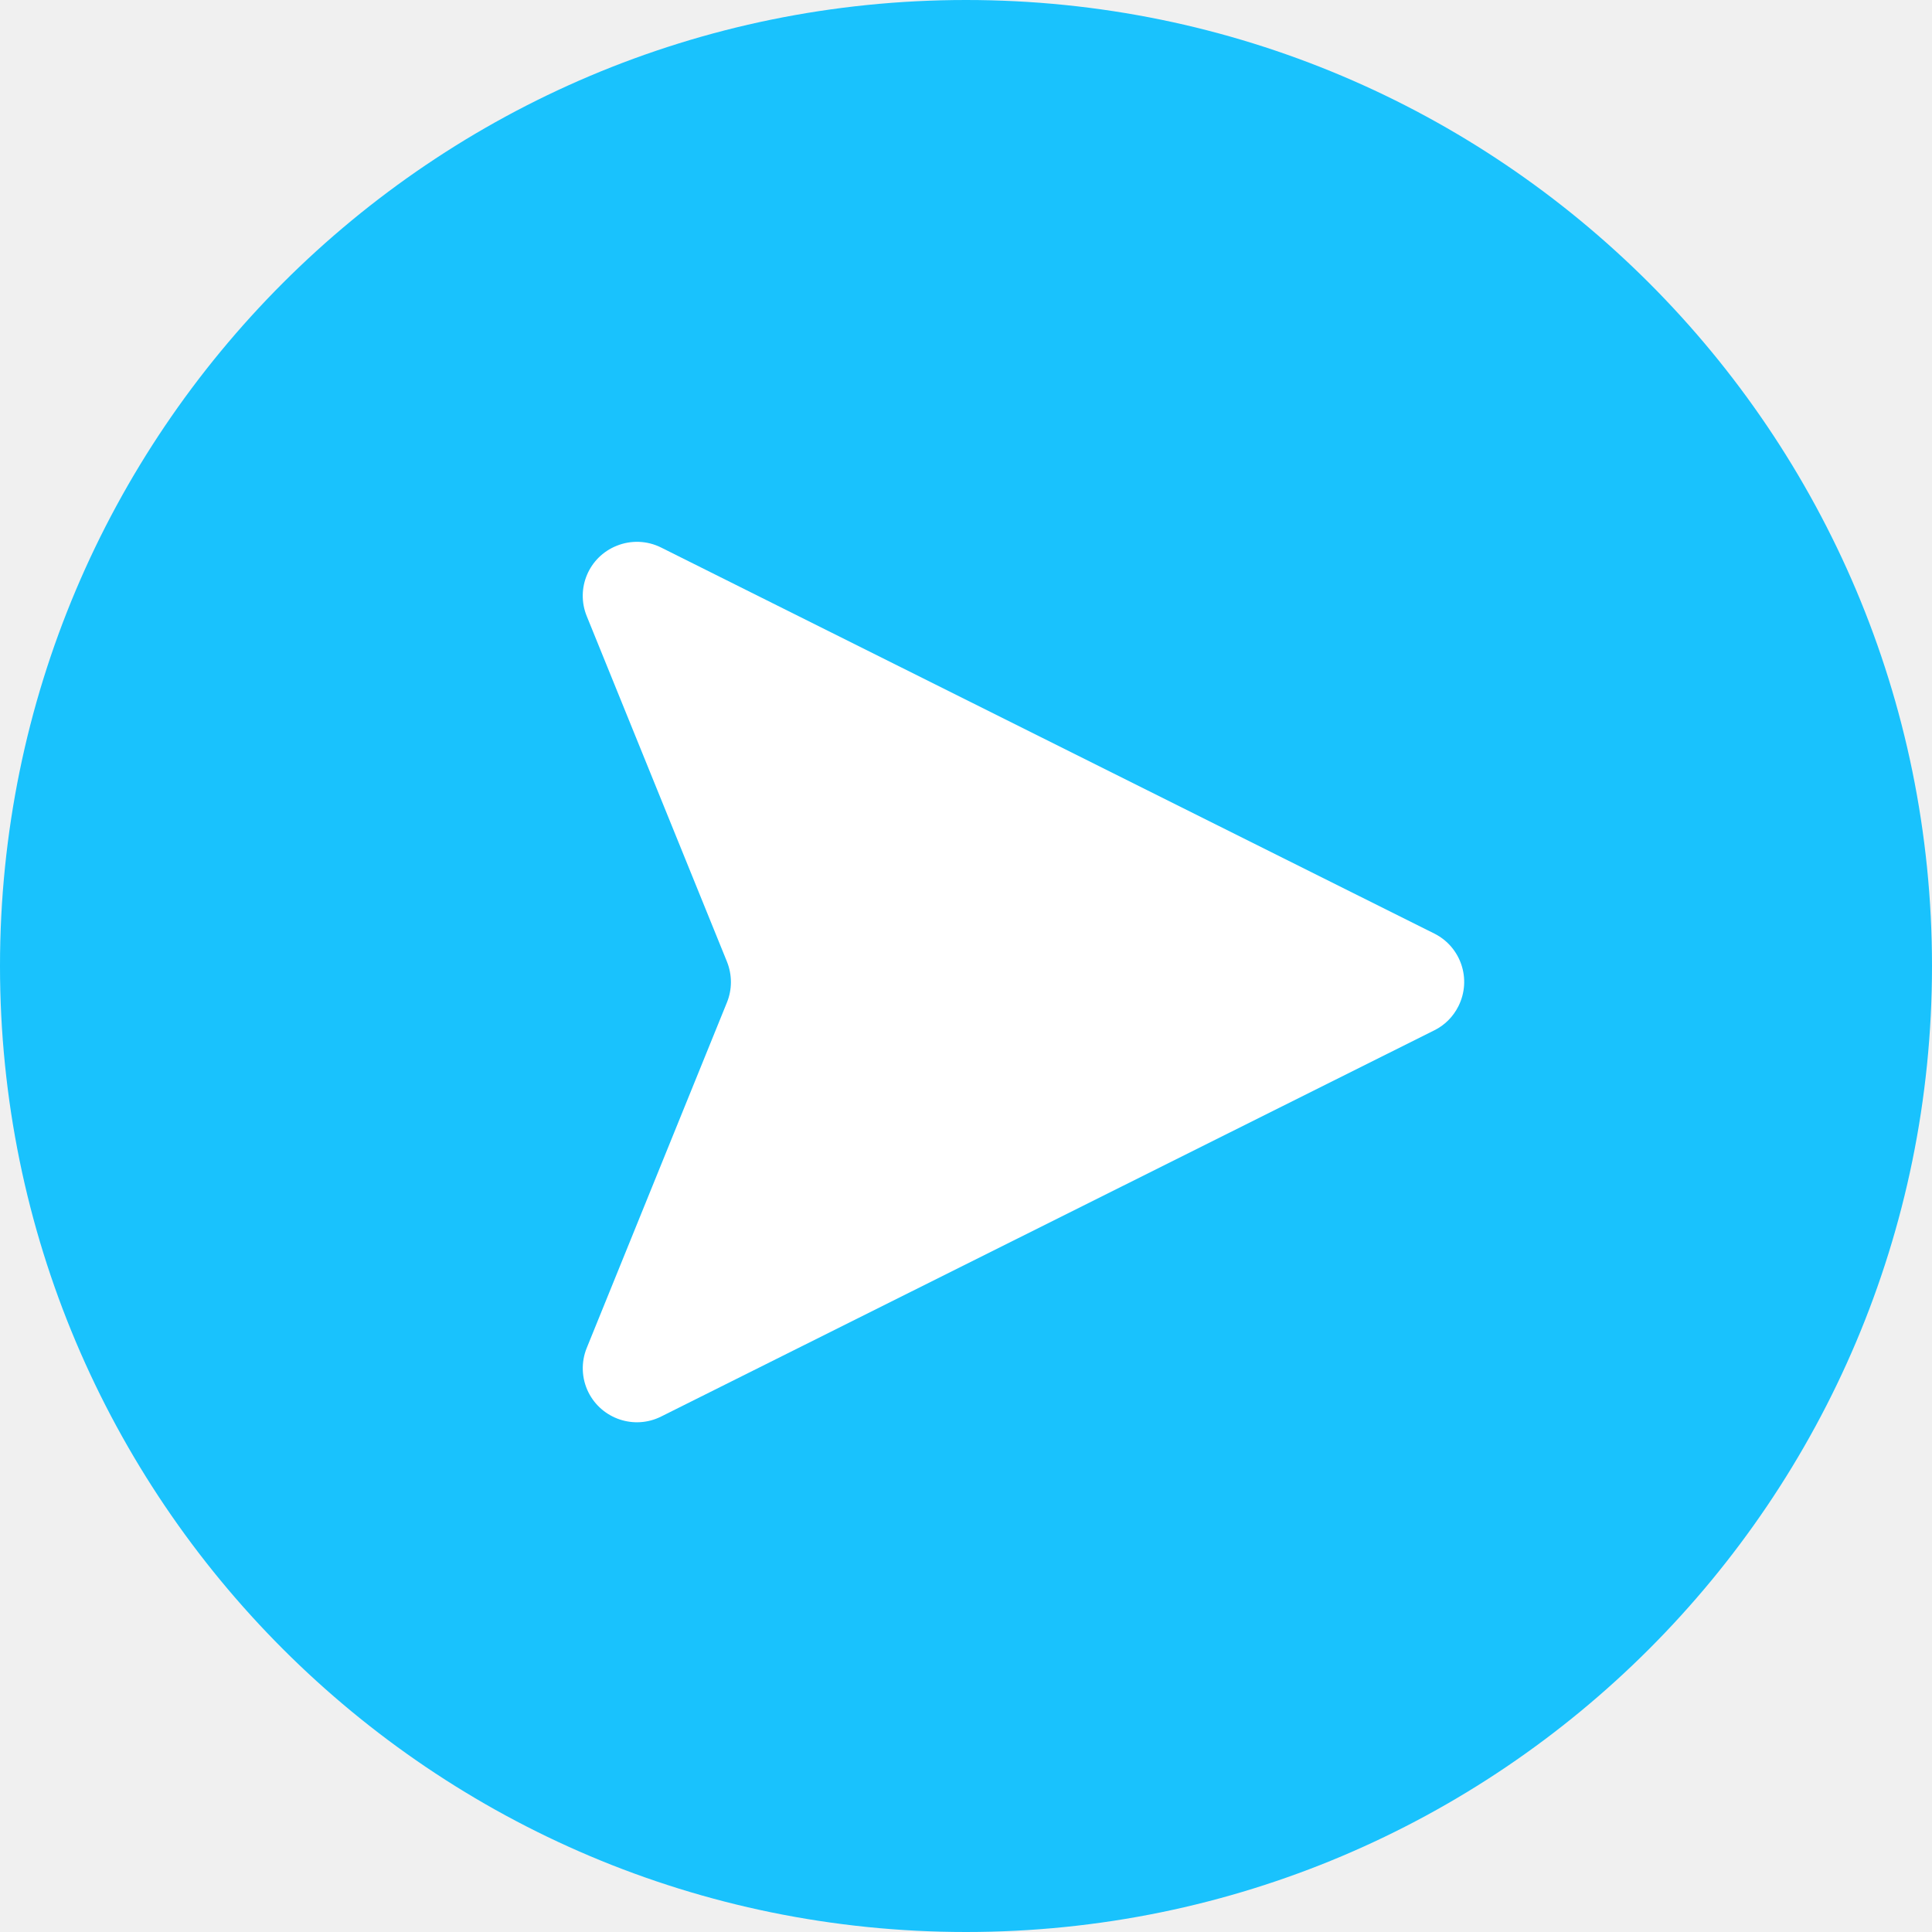
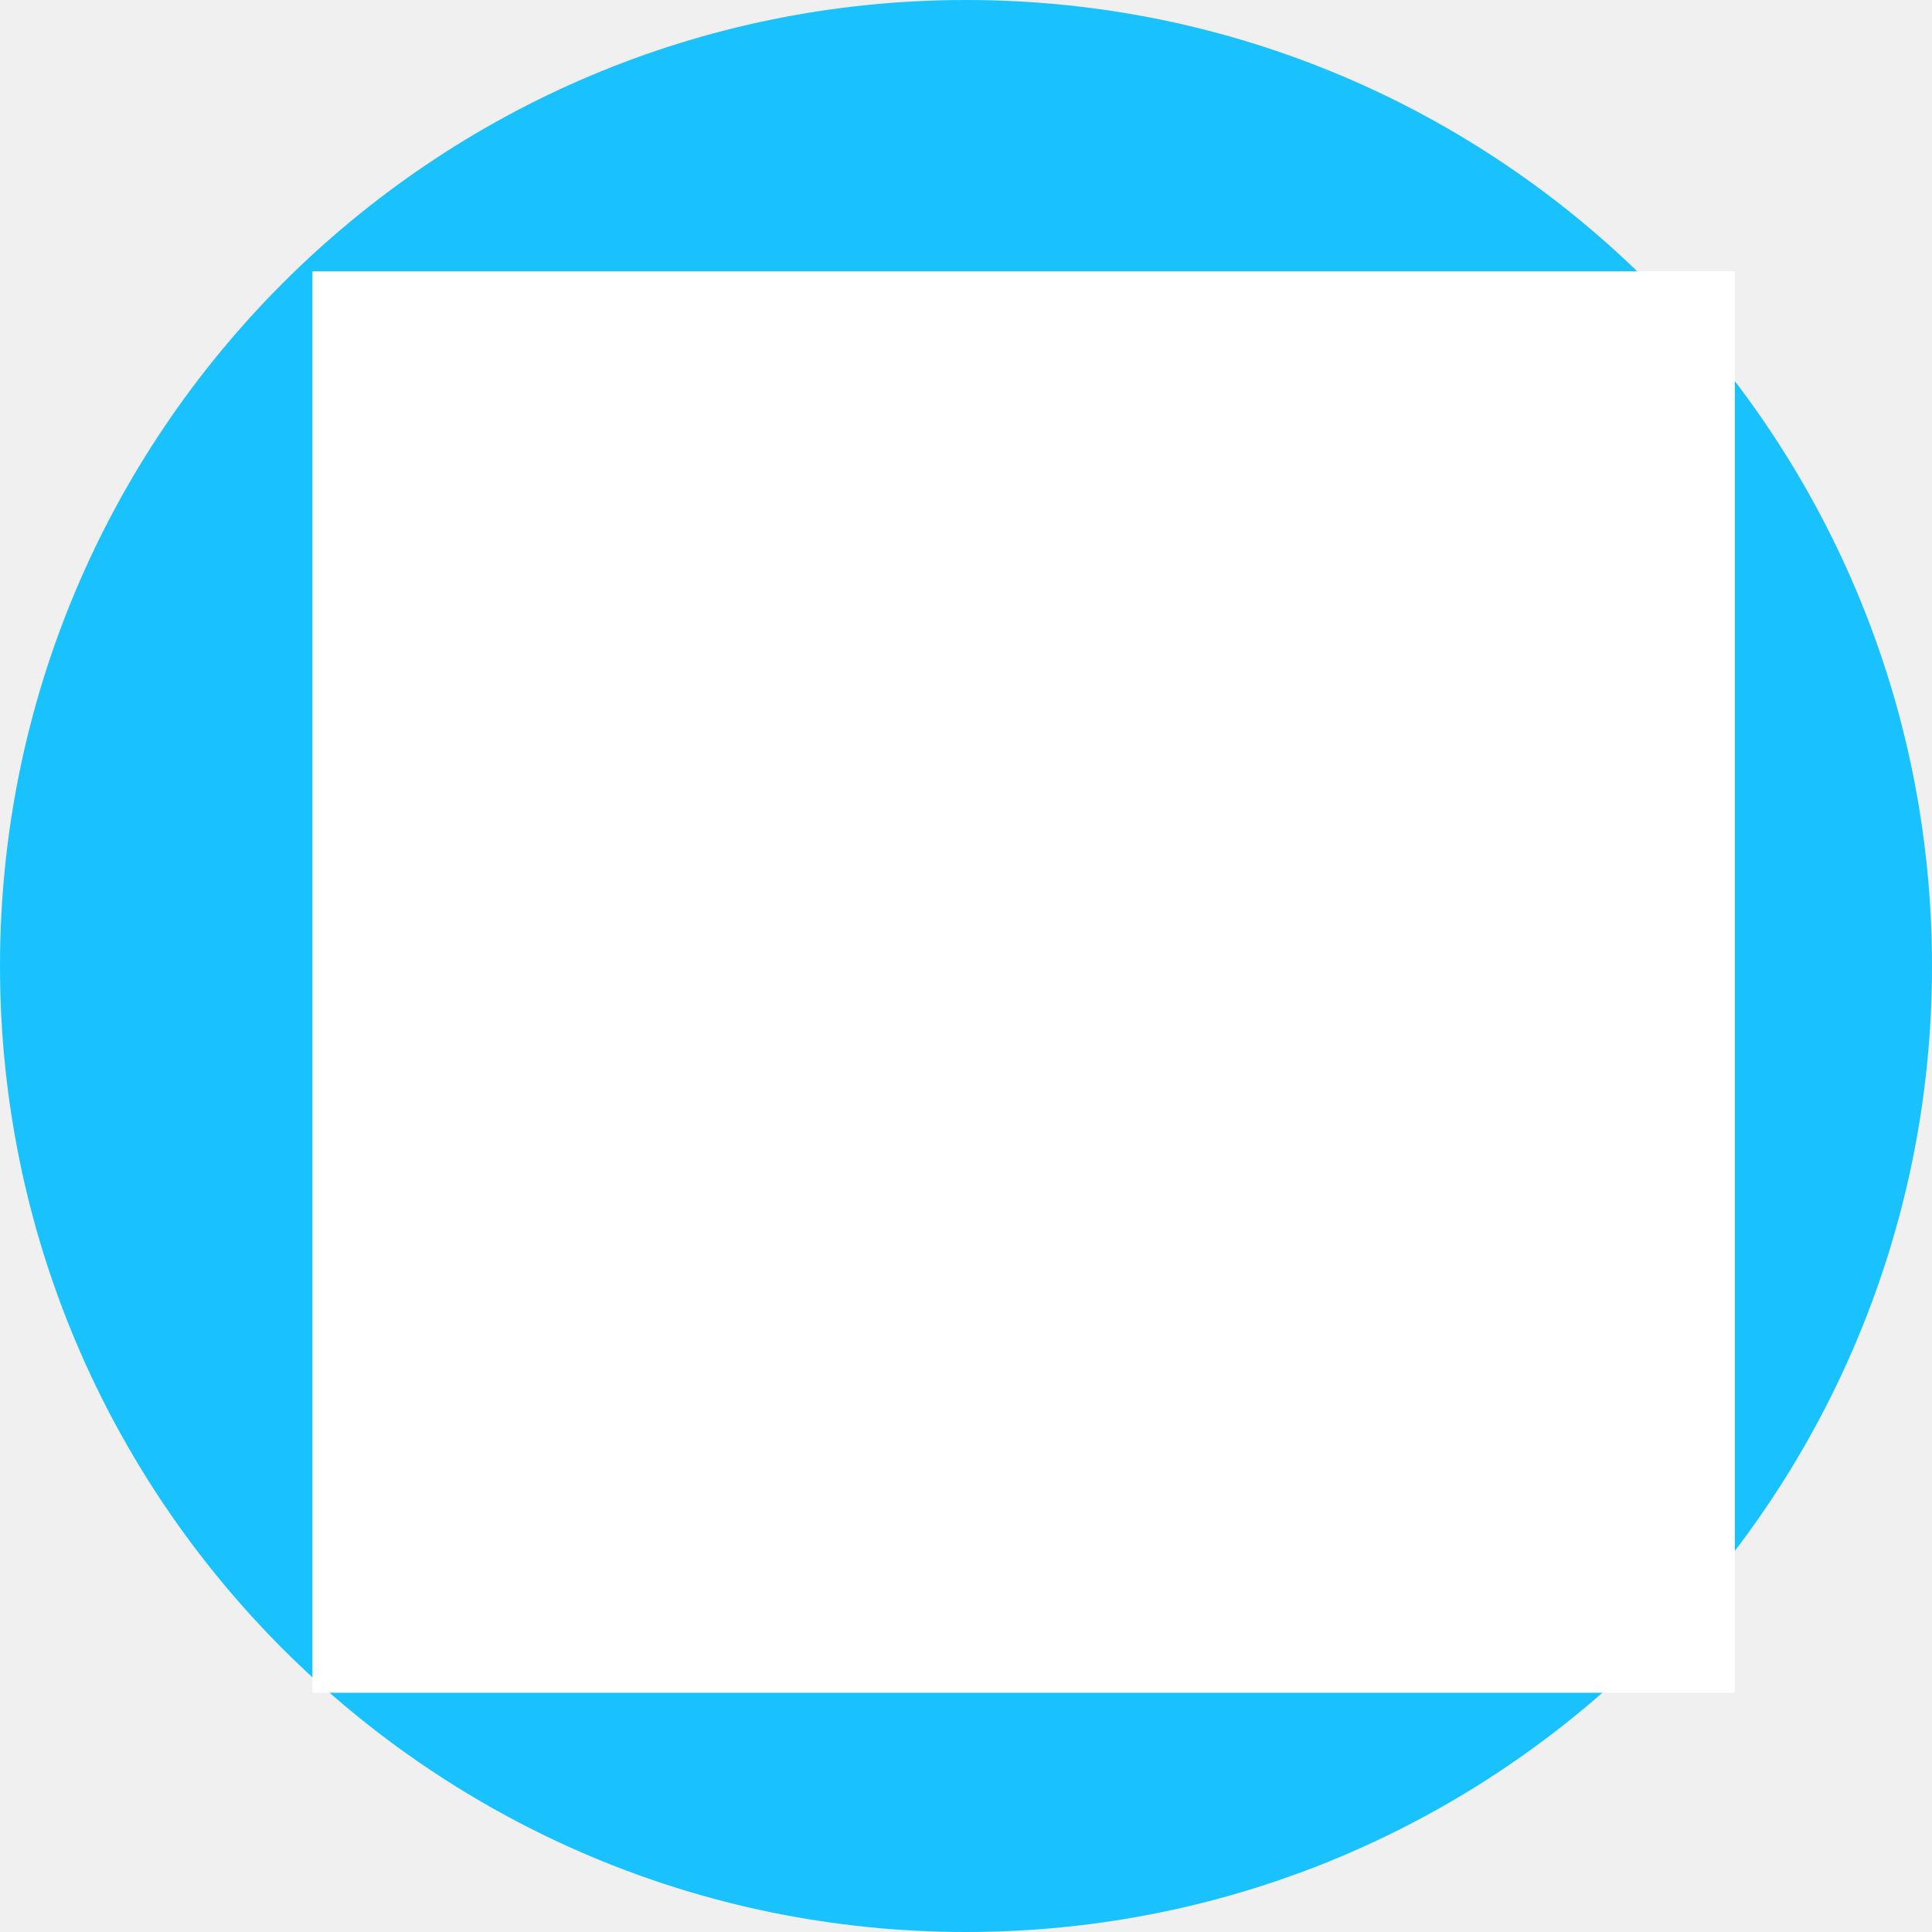
- <svg xmlns="http://www.w3.org/2000/svg" xmlns:xlink="http://www.w3.org/1999/xlink" version="1.1" id="图层_1" x="0px" y="0px" viewBox="212 -62 1024 1024" style="enable-background:new 212 -62 1024 1024;" xml:space="preserve">
+ <svg xmlns="http://www.w3.org/2000/svg" xmlns:xlink="http://www.w3.org/1999/xlink" version="1.1" x="0px" y="0px" viewBox="212 -62 1024 1024" style="enable-background:new 212 -62 1024 1024;" xml:space="preserve">
  <style type="text/css">
	.st0{fill:#19C2FD;}
	.st1{clip-path:url(#SVGID_2_);fill:#FFFFFF;}
</style>
  <circle class="st0" cx="724" cy="450" r="512" />
  <g>
    <defs>
-       <path id="SVGID_1_" d="M562.4,228.2l409.8,204.6c14.2,7.1,19.9,24.3,12.8,38.5c-2.8,5.6-7.3,10.1-12.8,12.8L562.4,688.8    c-14.2,7.1-31.4,1.3-38.5-12.8c-3.7-7.4-4-16-0.9-23.6l74.3-183.1c2.8-6.9,2.8-14.6,0-21.6L523,264.6c-6-14.7,1.1-31.4,15.8-37.3    C546.4,224.2,555,224.5,562.4,228.2z" />
+       <path d="M562.4,228.2l409.8,204.6c14.2,7.1,19.9,24.3,12.8,38.5c-2.8,5.6-7.3,10.1-12.8,12.8L562.4,688.8    c-14.2,7.1-31.4,1.3-38.5-12.8c-3.7-7.4-4-16-0.9-23.6l74.3-183.1c2.8-6.9,2.8-14.6,0-21.6L523,264.6c-6-14.7,1.1-31.4,15.8-37.3    C546.4,224.2,555,224.5,562.4,228.2z" />
    </defs>
-     <clipPath id="SVGID_2_">
+     <clipPath>
      <use xlink:href="#SVGID_1_" style="overflow:visible;" />
    </clipPath>
    <rect x="377.6" y="81.8" class="st1" width="753.9" height="753.4" />
  </g>
</svg>
